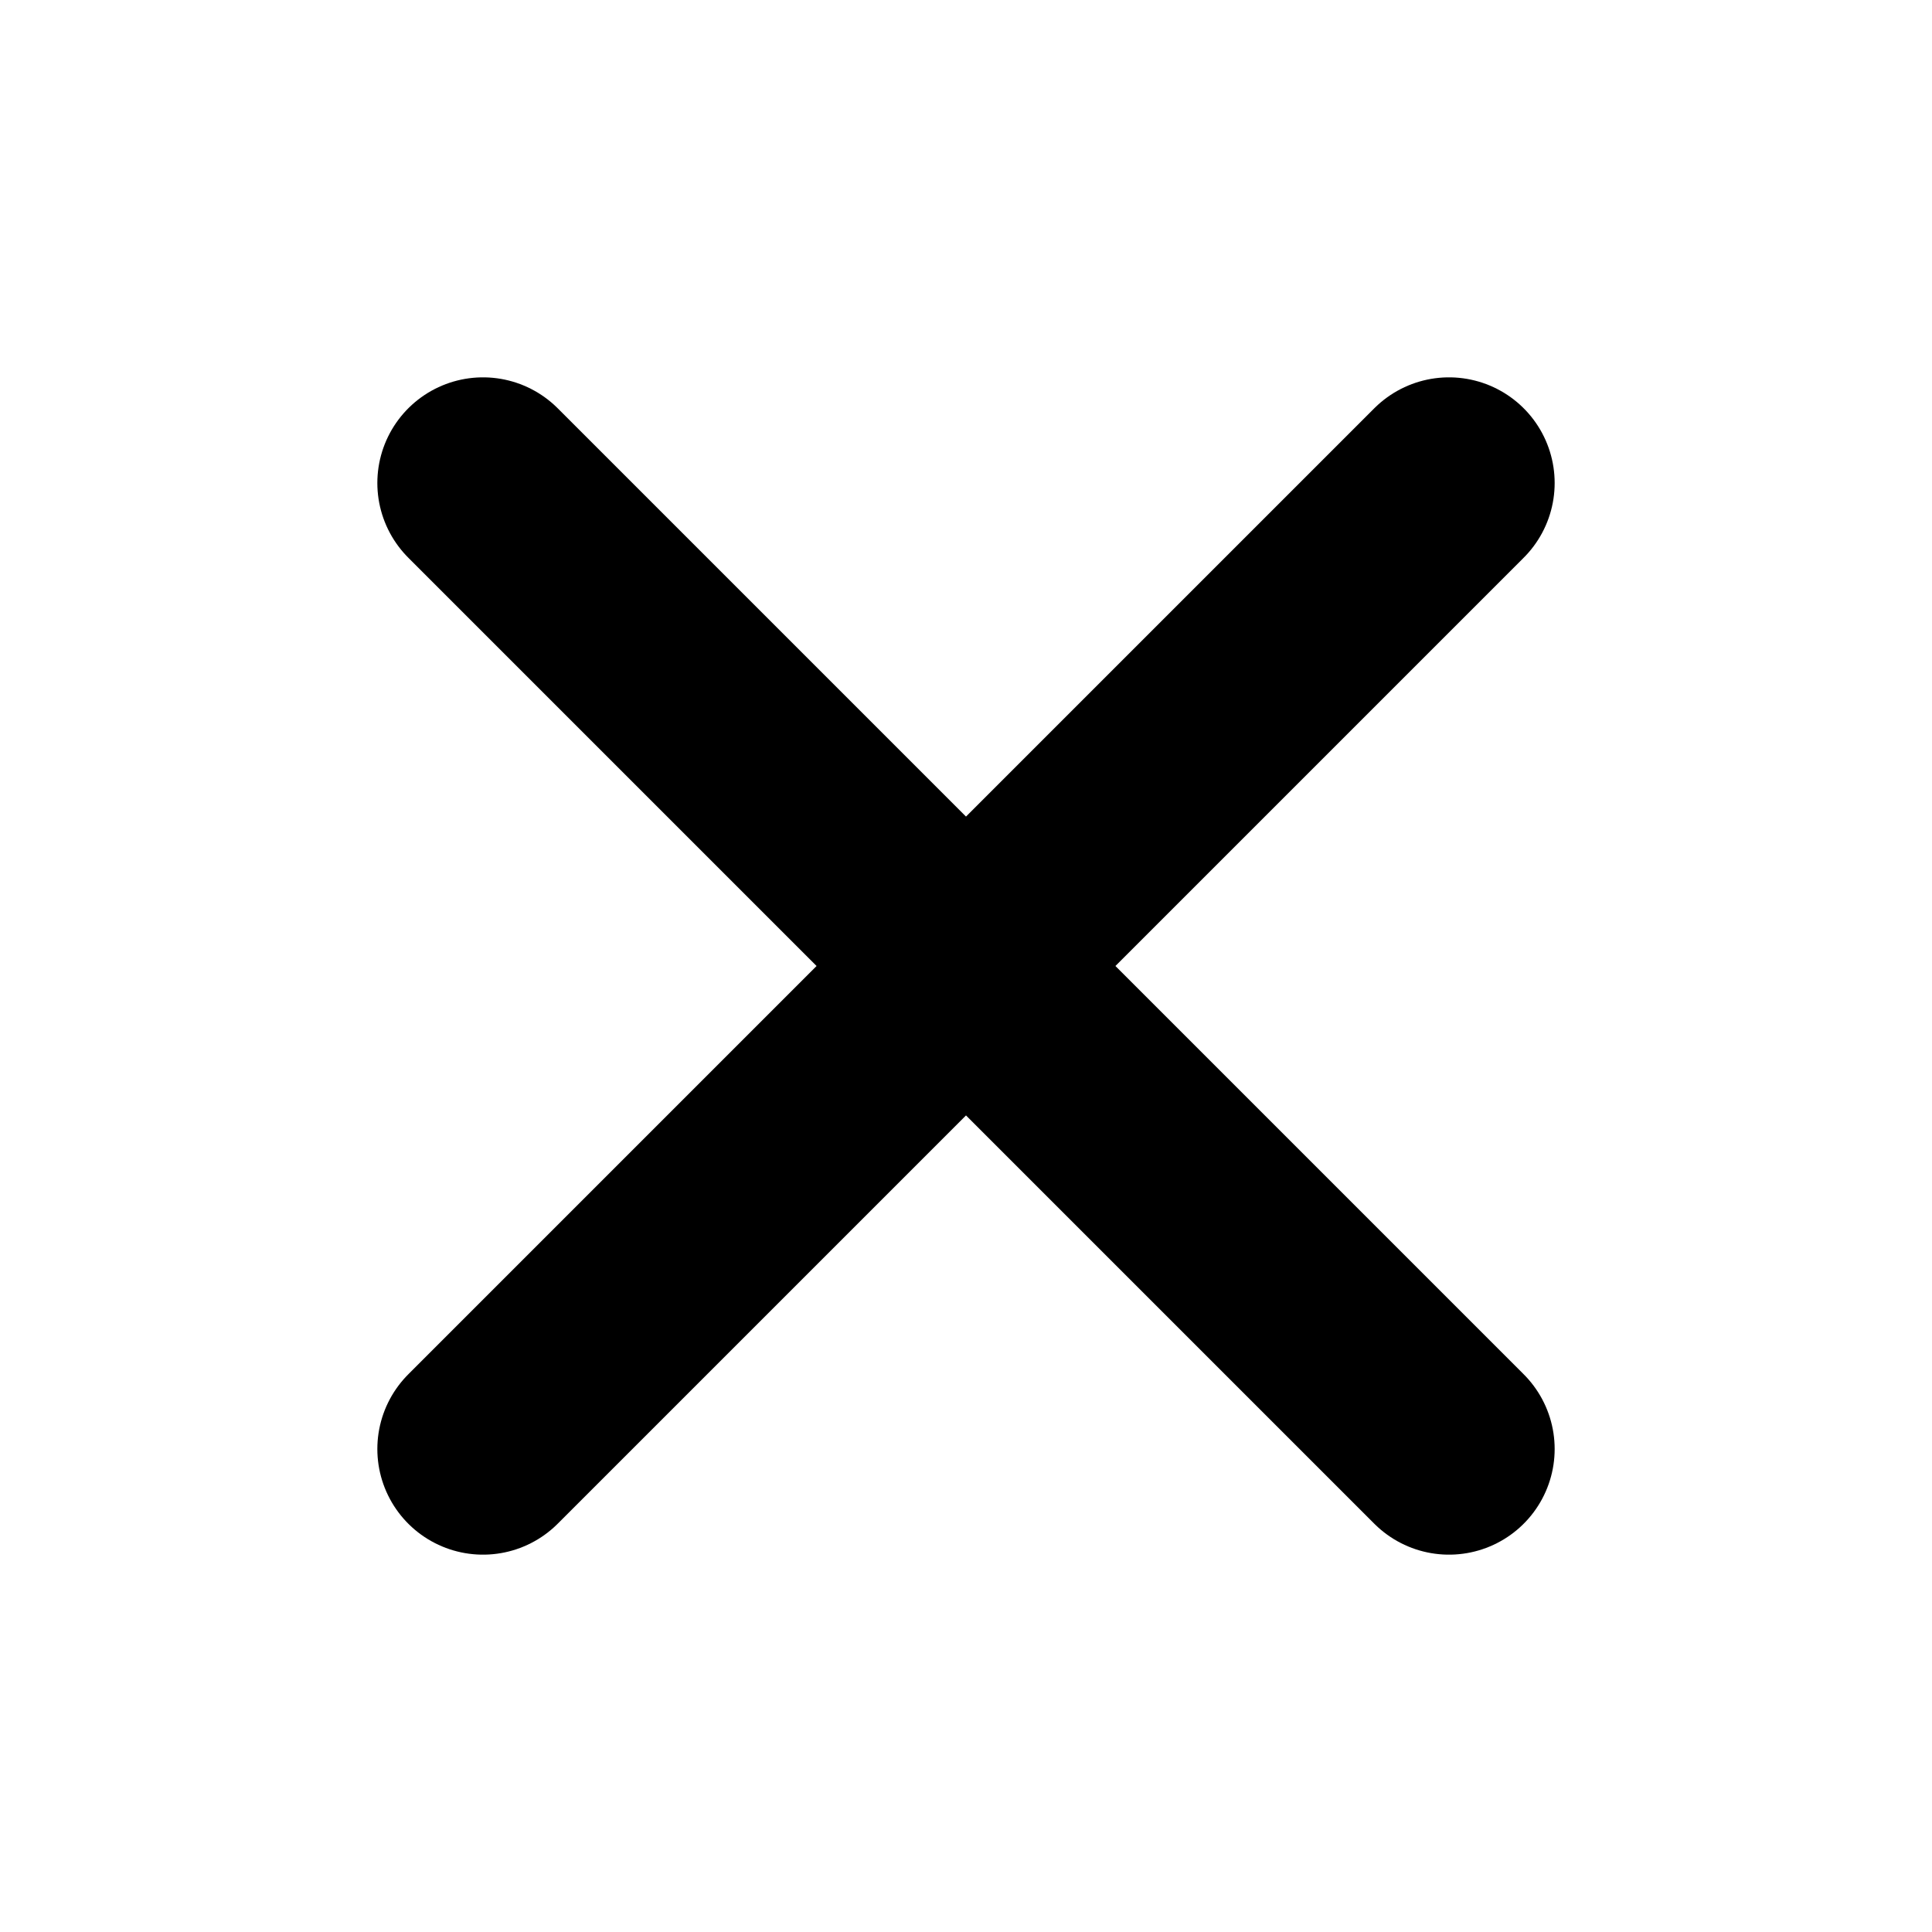
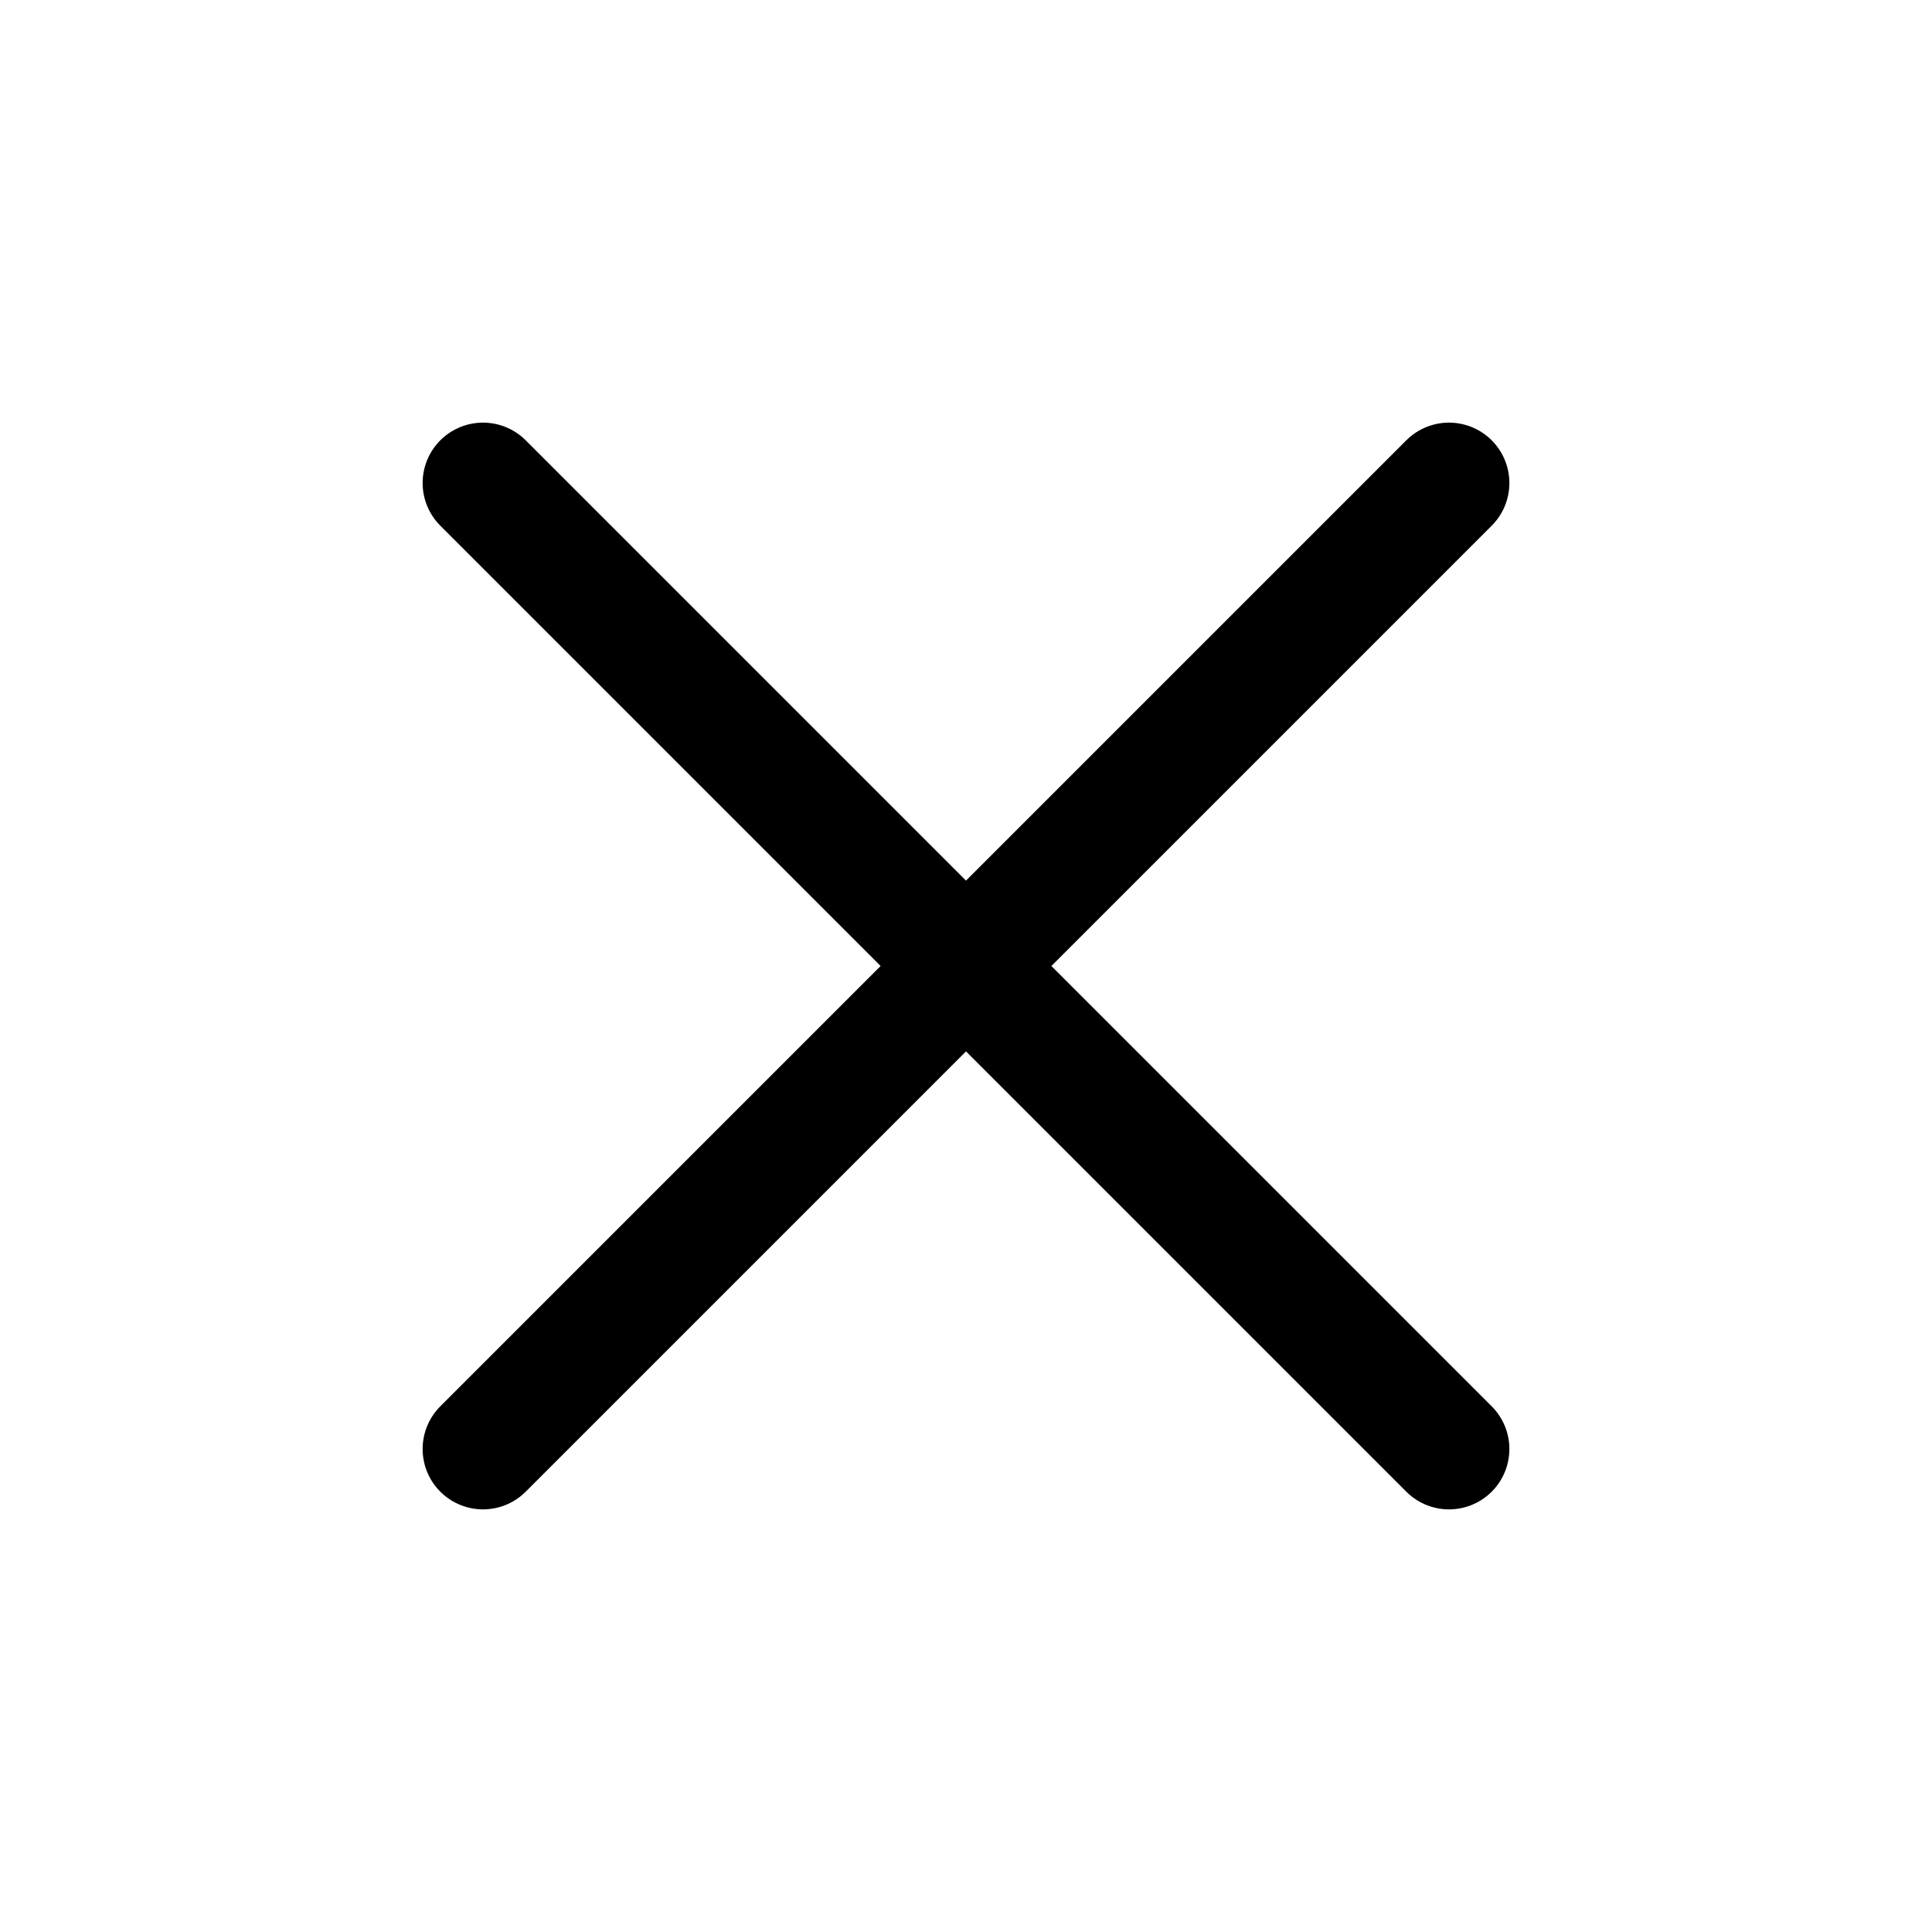
<svg xmlns="http://www.w3.org/2000/svg" width="16" height="16" viewBox="0 0 16 16" fill="none">
-   <path d="m4 4 8 8M12 4l-8 8" stroke="currentColor" stroke-width="1.75" stroke-linecap="round" stroke-linejoin="round" />
+   <path d="m4 4 8 8M12 4l-8 8" stroke="currentColor" stroke-width="1" stroke-linecap="round" stroke-linejoin="round" />
</svg>
